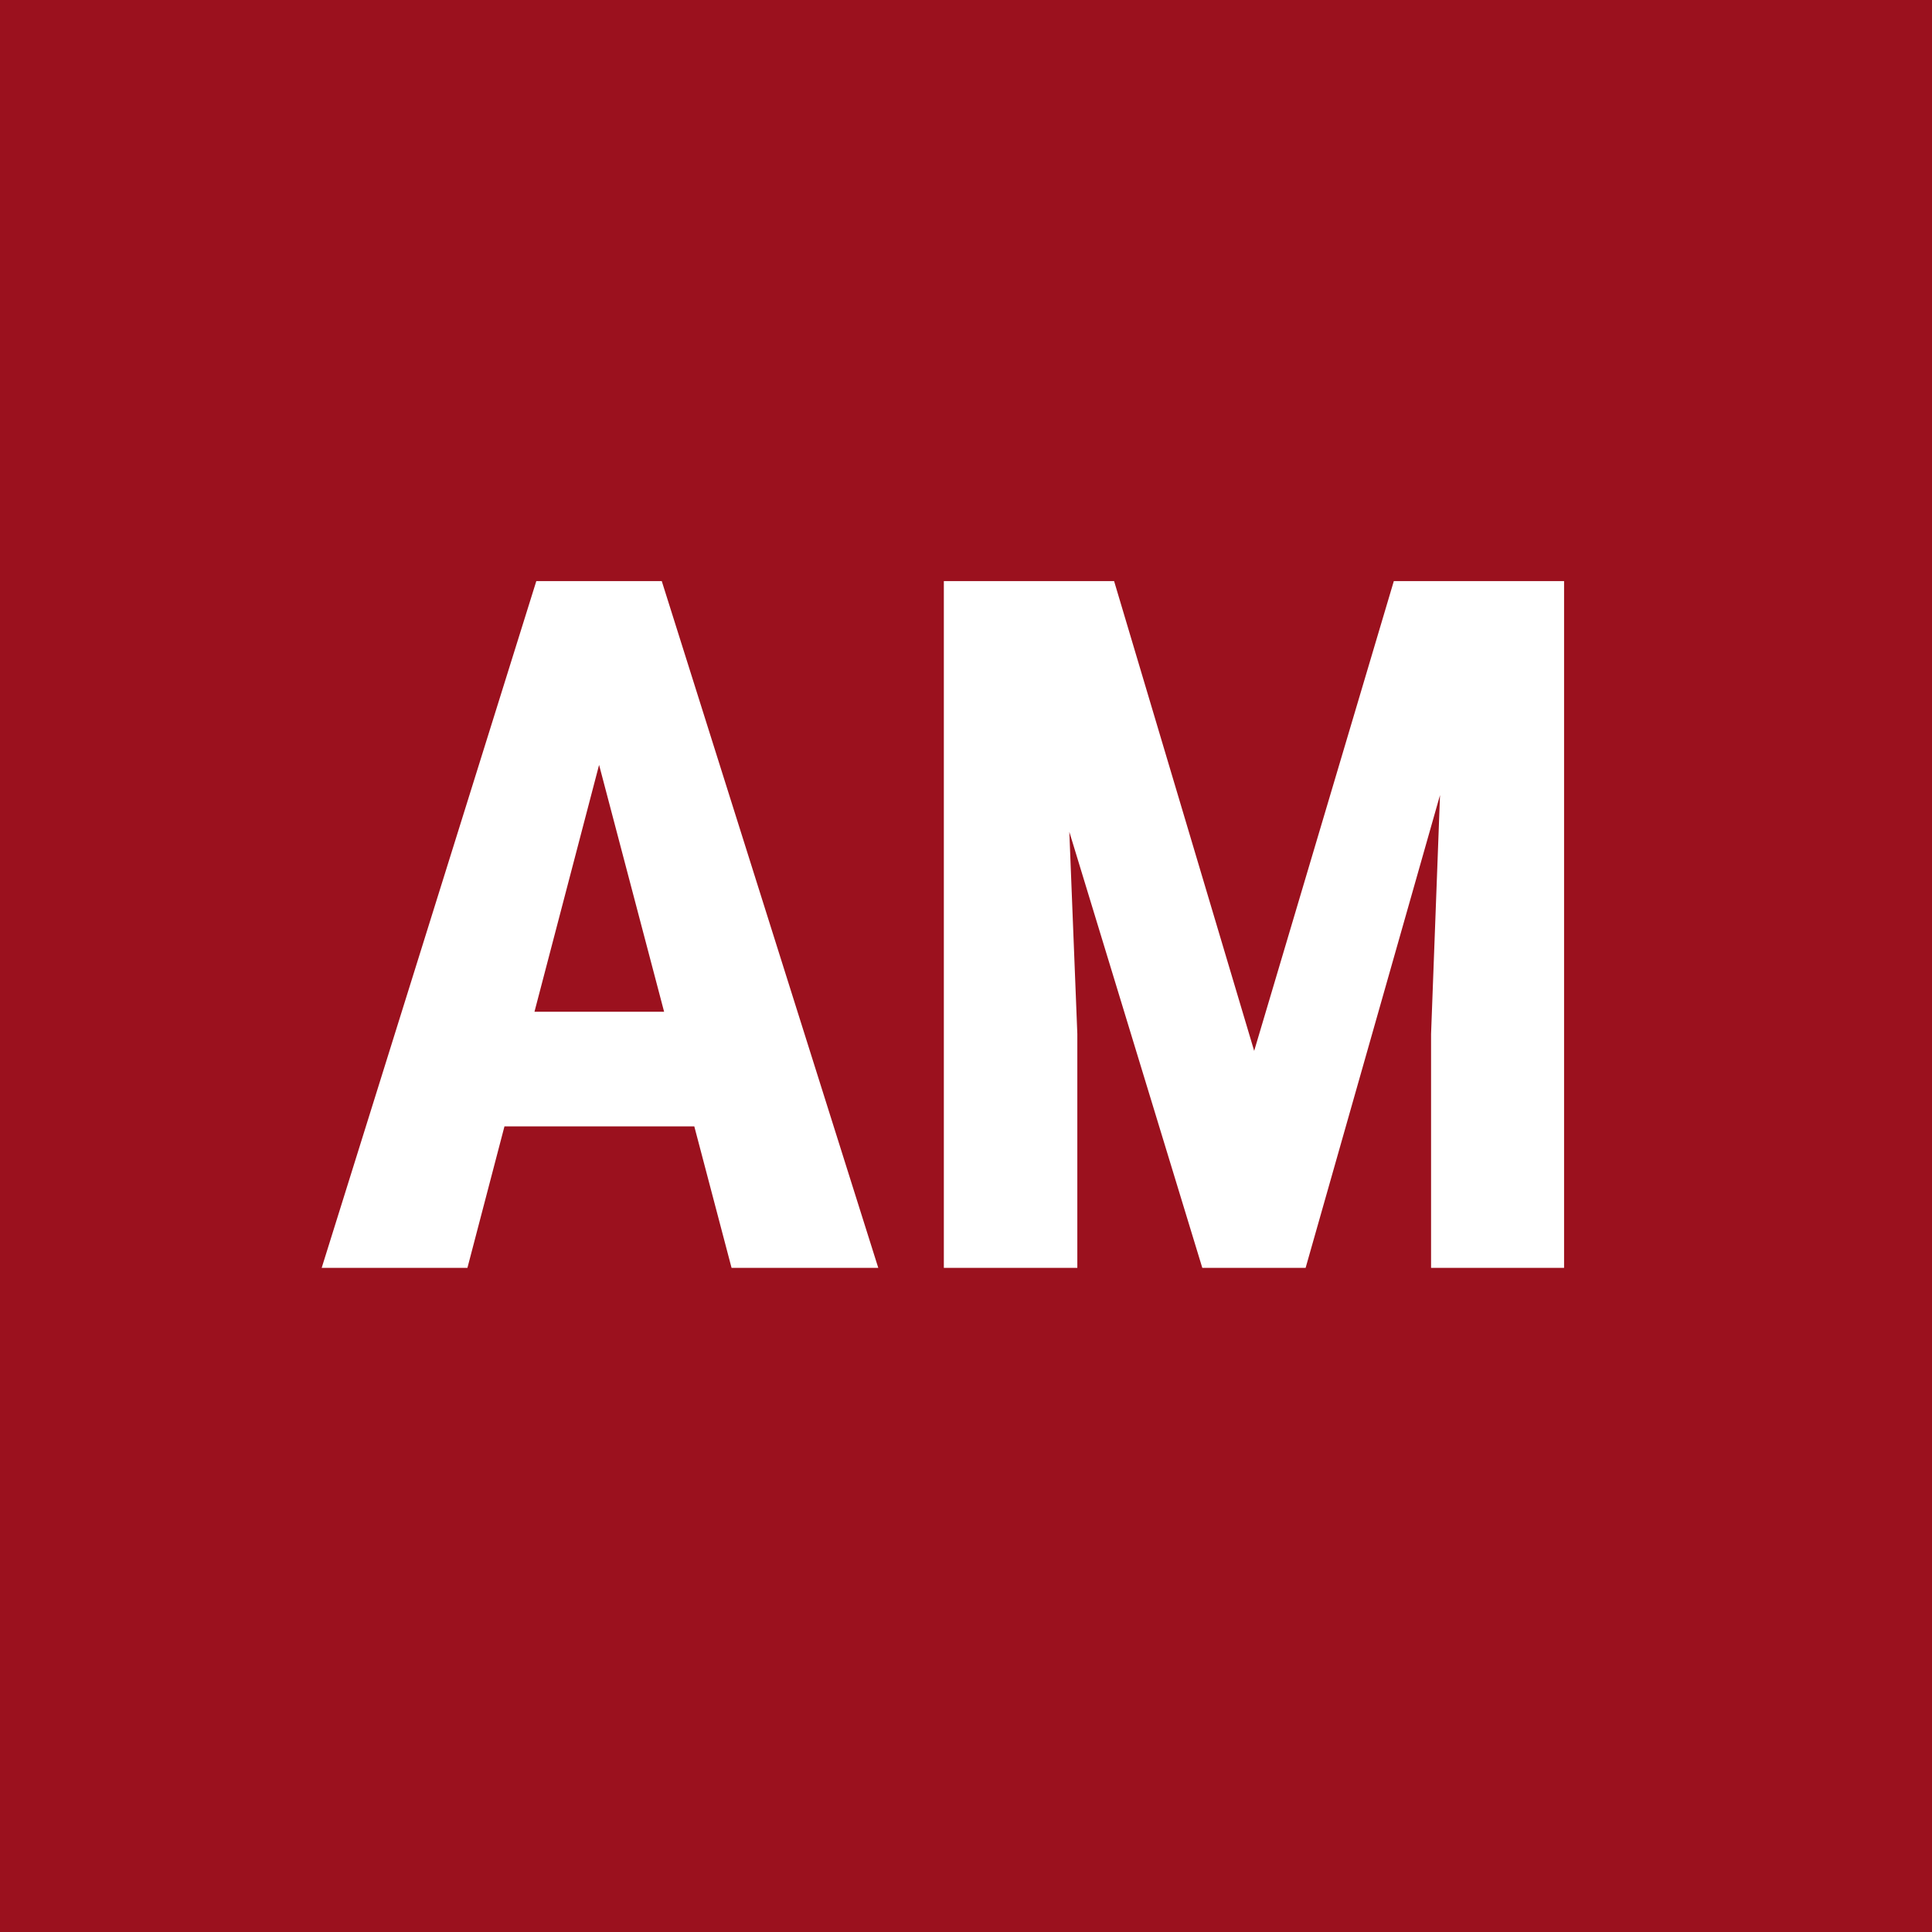
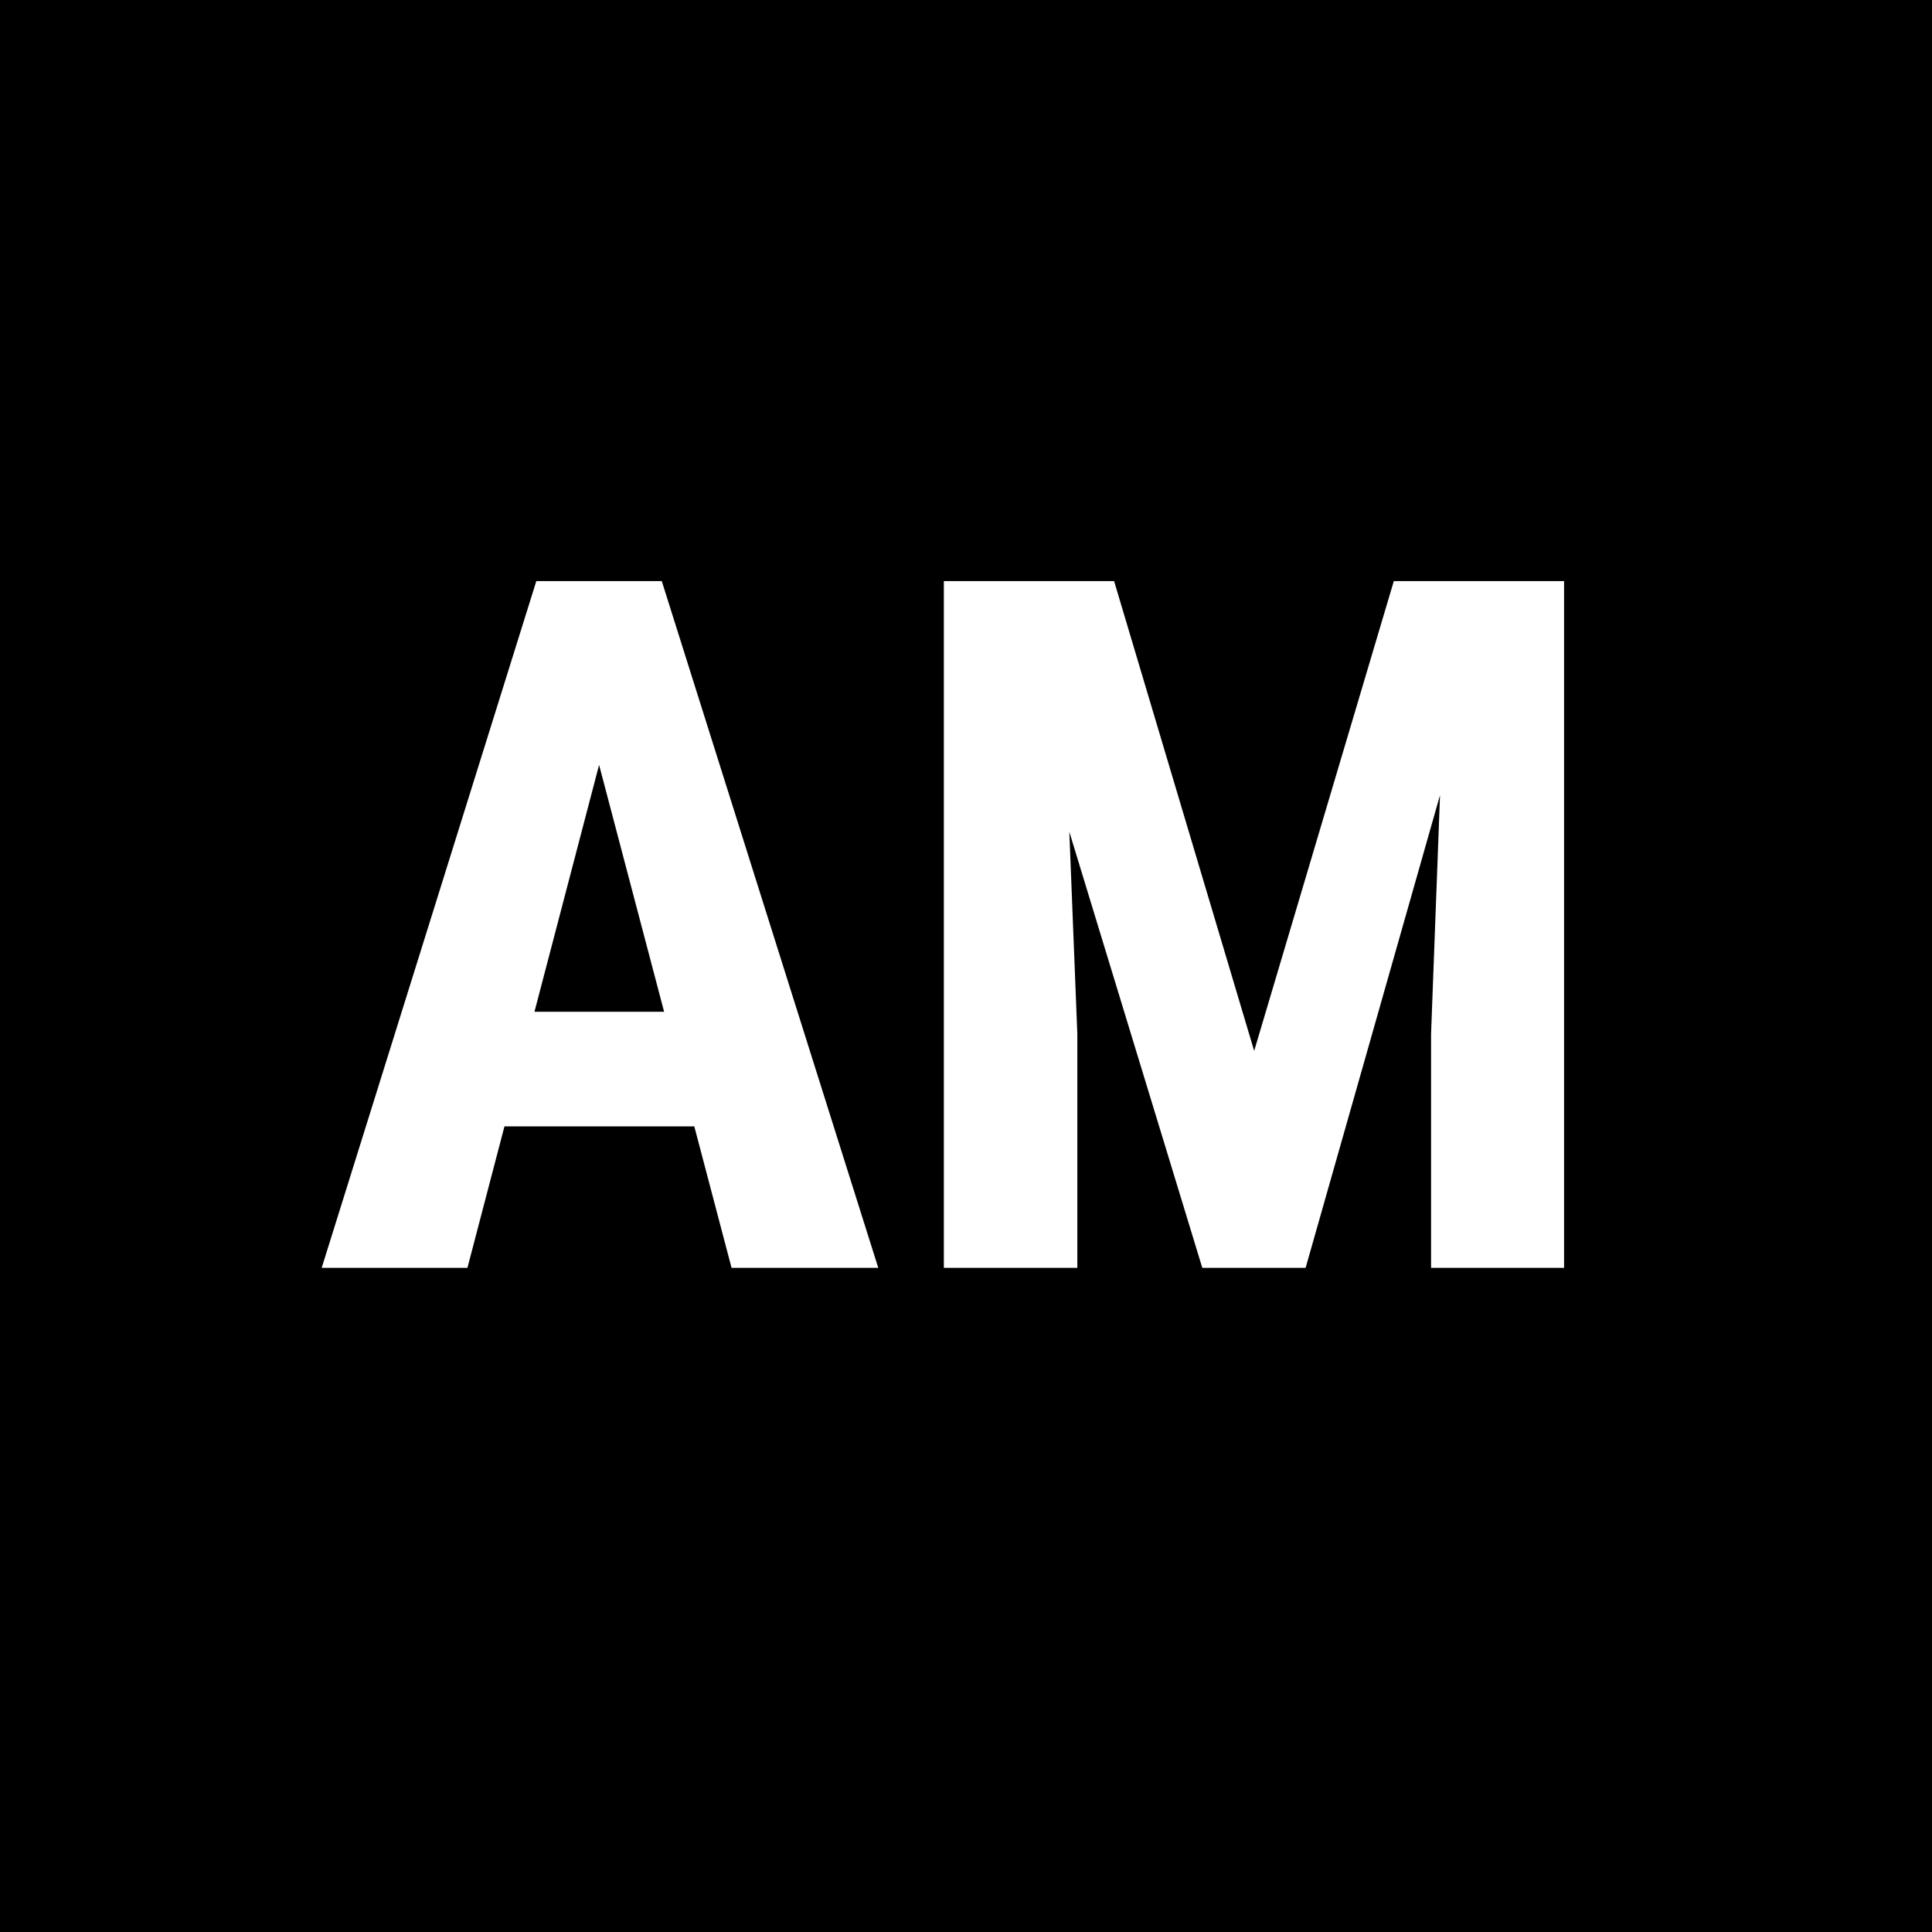
<svg xmlns="http://www.w3.org/2000/svg" width="32" height="32" viewBox="0 0 32 32" fill="none">
  <g clip-path="url(#clip0_171_2)">
-     <rect width="32" height="32" fill="#9B111E" />
+     <rect width="32" height="32" fill="black" />
    <path d="M10.188 11.656L7.742 21H5.328L8.883 9.625H10.391L10.188 11.656ZM12.117 21L9.656 11.656L9.43 9.625H10.961L14.547 21H12.117ZM12.203 16.758V18.656H7.07V16.758H12.203ZM16.445 9.625H18.453L20.773 17.406L23.086 9.625H24.859L21.625 21H19.914L16.445 9.625ZM15.633 9.625H17.547L17.844 17.125V21H15.633V9.625ZM23.984 9.625H25.906V21H23.703V17.125L23.984 9.625Z" fill="white" />
  </g>
  <defs>
    <clipPath id="clip0_171_2">
      <rect width="32" height="32" fill="white" />
    </clipPath>
  </defs>
</svg>
